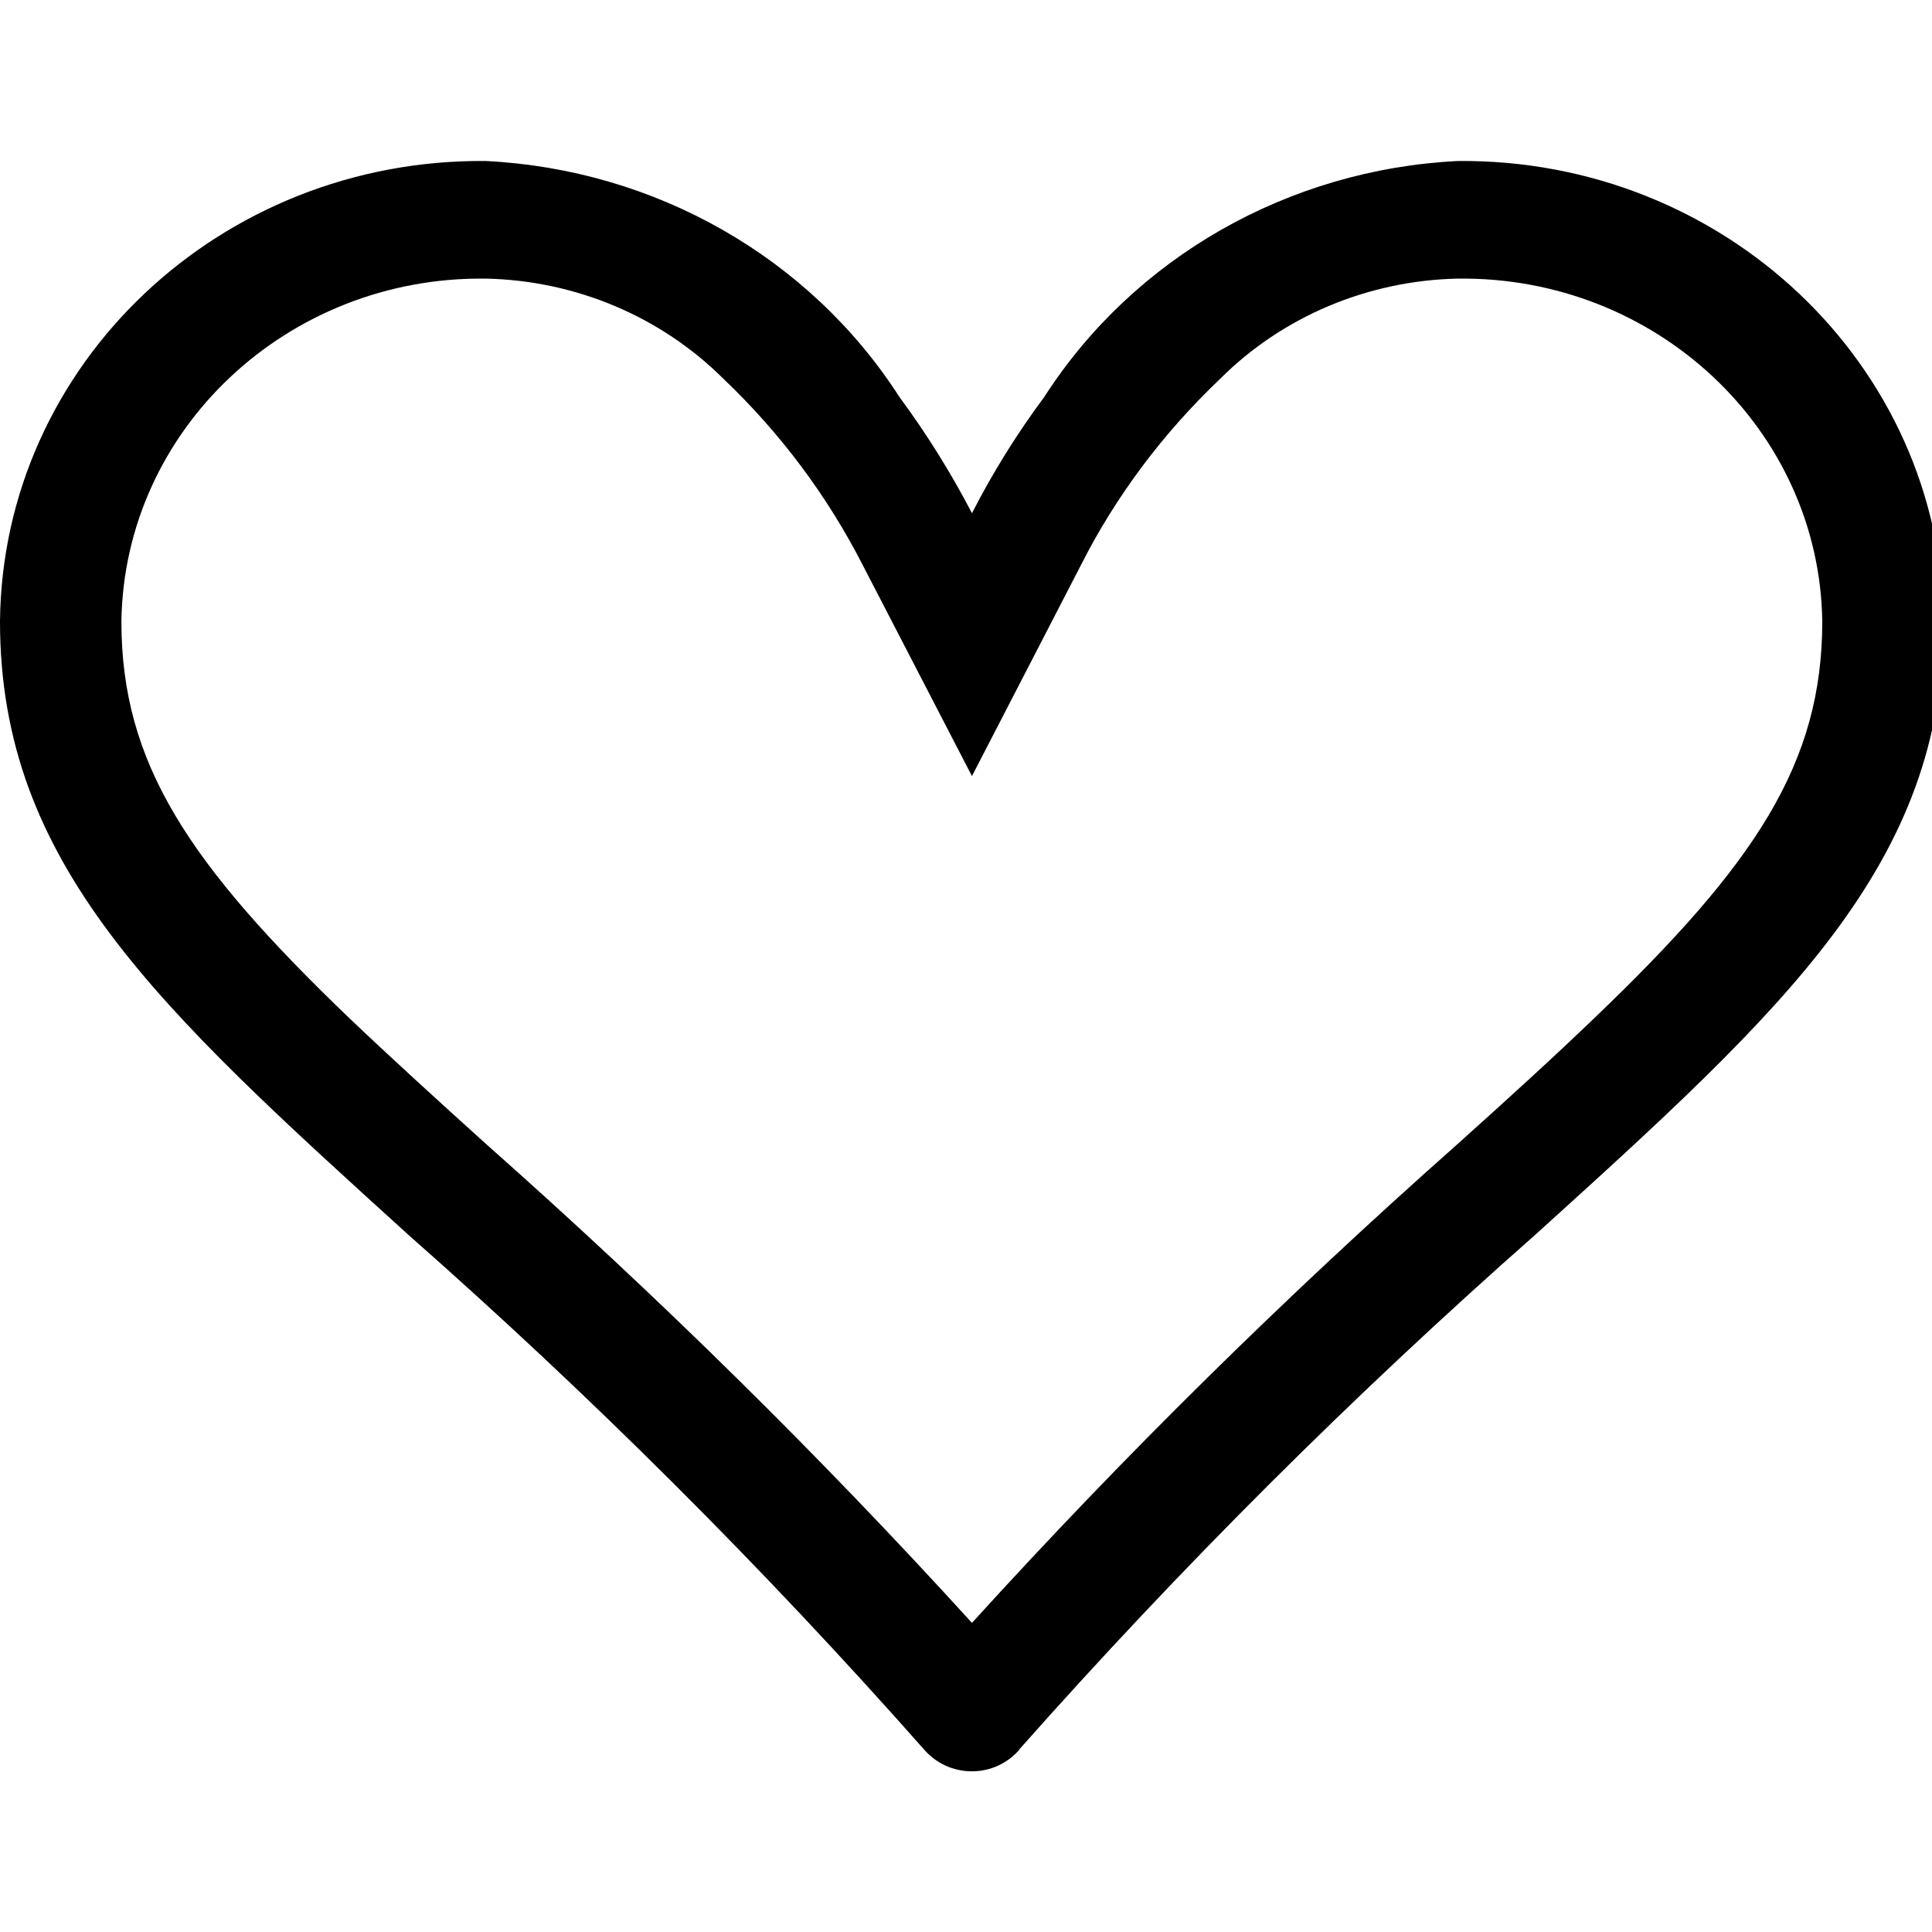
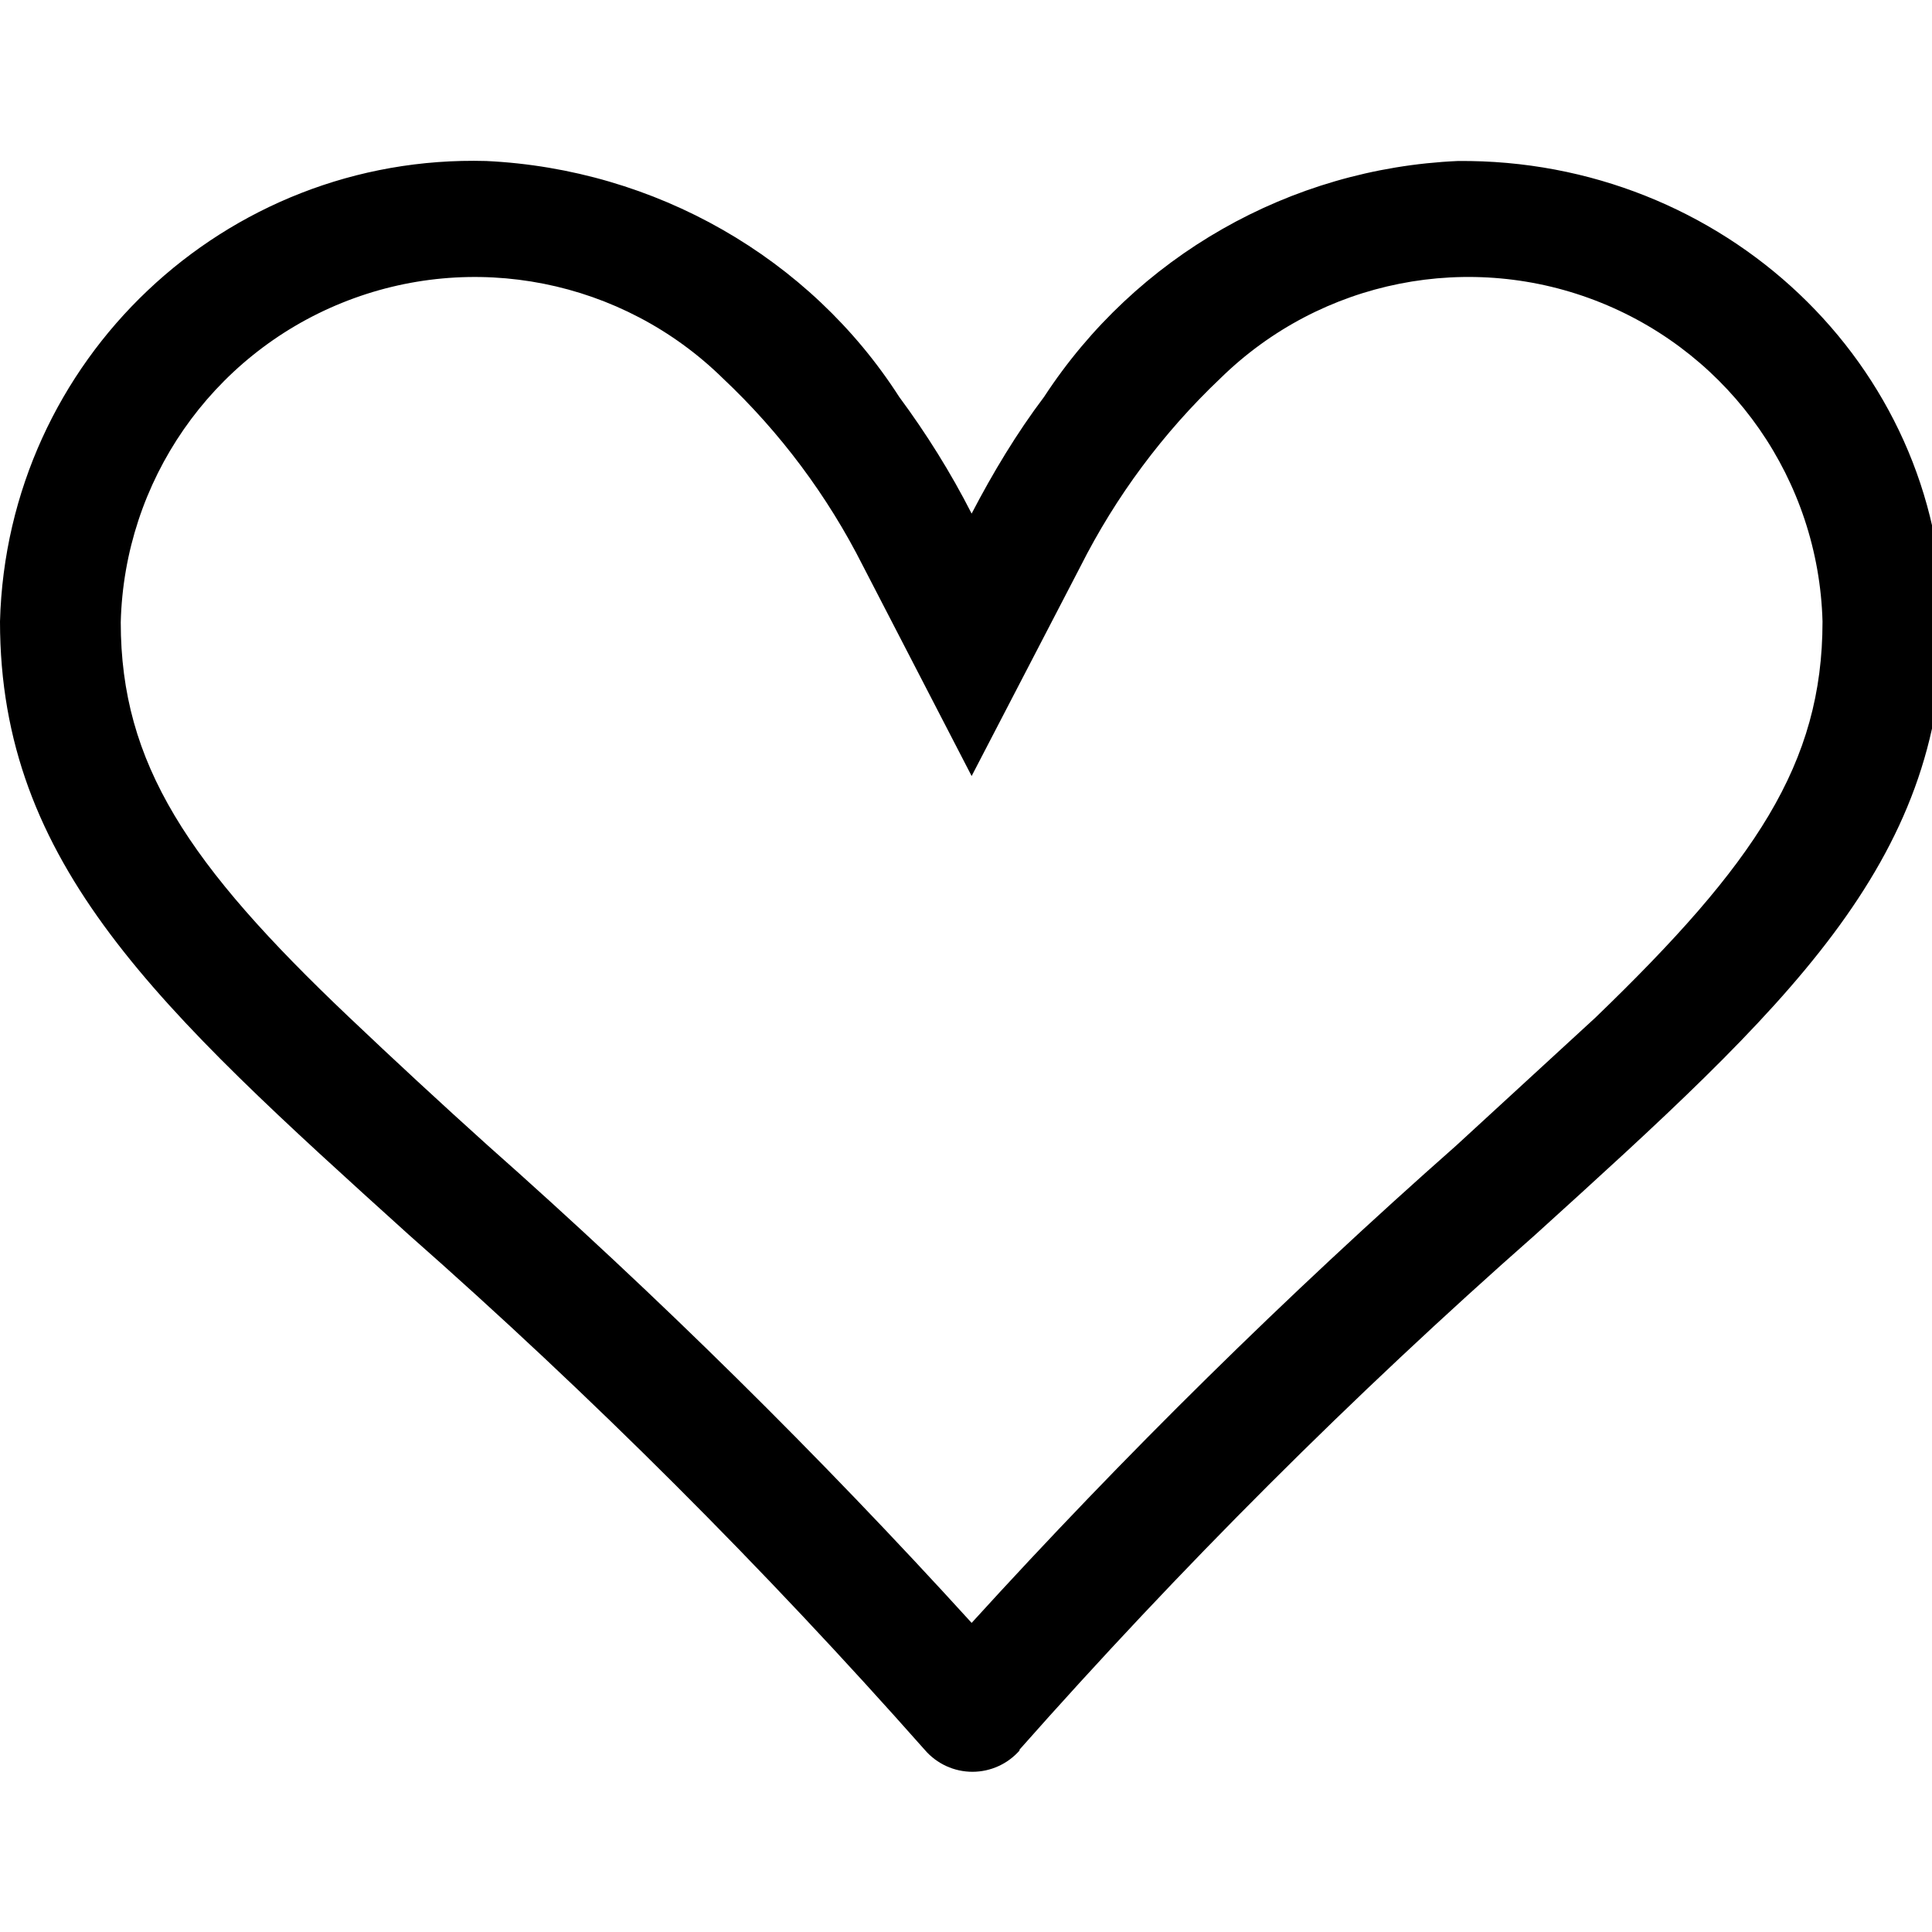
- <svg xmlns="http://www.w3.org/2000/svg" width="24" height="24" viewBox="0 0 24 24" version="1.1">
-   <g id="surface1">
-     <path style=" stroke:none;fill-rule:evenodd;fill:rgb(0%,0%,0%);fill-opacity:1;" d="M 12.074 9.641 L 13.422 7.031 C 13.859 6.164 14.449 5.379 15.16 4.703 C 15.934 3.93 16.996 3.484 18.109 3.461 C 20.574 3.43 22.602 5.336 22.637 7.719 C 22.637 9.488 21.801 10.734 19.816 12.637 C 19.309 13.125 18.73 13.652 18.086 14.23 C 15.973 16.102 13.965 18.078 12.074 20.16 C 10.18 18.078 8.172 16.102 6.059 14.23 C 5.414 13.648 4.836 13.121 4.328 12.637 C 2.344 10.73 1.508 9.484 1.508 7.719 C 1.543 5.336 3.57 3.43 6.035 3.461 C 7.148 3.484 8.207 3.93 8.984 4.703 C 9.695 5.379 10.281 6.164 10.723 7.031 Z M 12.664 21.734 C 12.516 21.906 12.301 22.004 12.074 22.004 C 11.844 22.004 11.629 21.906 11.48 21.734 C 9.488 19.48 7.348 17.344 5.078 15.344 C 1.961 12.516 0 10.738 0 7.719 C 0.031 4.527 2.734 1.969 6.035 2 C 8.141 2.105 10.059 3.199 11.172 4.93 C 11.512 5.391 11.812 5.871 12.074 6.375 C 12.332 5.871 12.633 5.387 12.973 4.93 C 14.086 3.199 16.004 2.105 18.109 2 C 21.41 1.969 24.113 4.527 24.145 7.719 C 24.145 10.738 22.184 12.52 19.066 15.344 C 16.797 17.344 14.66 19.477 12.66 21.734 Z M 12.664 21.734 " />
-   </g>
+ <svg xmlns="http://www.w3.org/2000/svg" viewBox="0 0 24 24">
+   <defs>
+     <style>
+             .cls-1 {
+                 fill: currentColor;
+             }
+         </style>
+   </defs>
+   <path class="cls-1" fill-rule="evenodd" d="m12.07 9.64 1.35-2.6a8.5 8.5 0 0 1 1.74-2.34 4.4 4.4 0 0 1 7.48 3.02c0 1.77-.84 3.01-2.82 4.92l-1.73 1.59a77.6 77.6 0 0 0-6.02 5.93 78.35 78.35 0 0 0-6.01-5.93 88.5 88.5 0 0 1-1.73-1.6C2.34 10.74 1.5 9.49 1.5 7.73A4.4 4.4 0 0 1 8.98 4.7a8.4 8.4 0 0 1 1.74 2.33Zm.6 12.1a.78.78 0 0 1-1.18 0c-2-2.26-4.14-4.4-6.41-6.4C1.96 12.52 0 10.74 0 7.72A5.88 5.88 0 0 1 6.04 2c2.1.1 4.02 1.2 5.13 2.93.34.46.64.94.9 1.45.26-.5.56-1 .9-1.45A6.48 6.48 0 0 1 18.11 2c3.3-.03 6 2.53 6.03 5.72 0 3.02-1.96 4.8-5.07 7.62-2.27 2-4.41 4.14-6.41 6.4Zm0 0" />
</svg>
